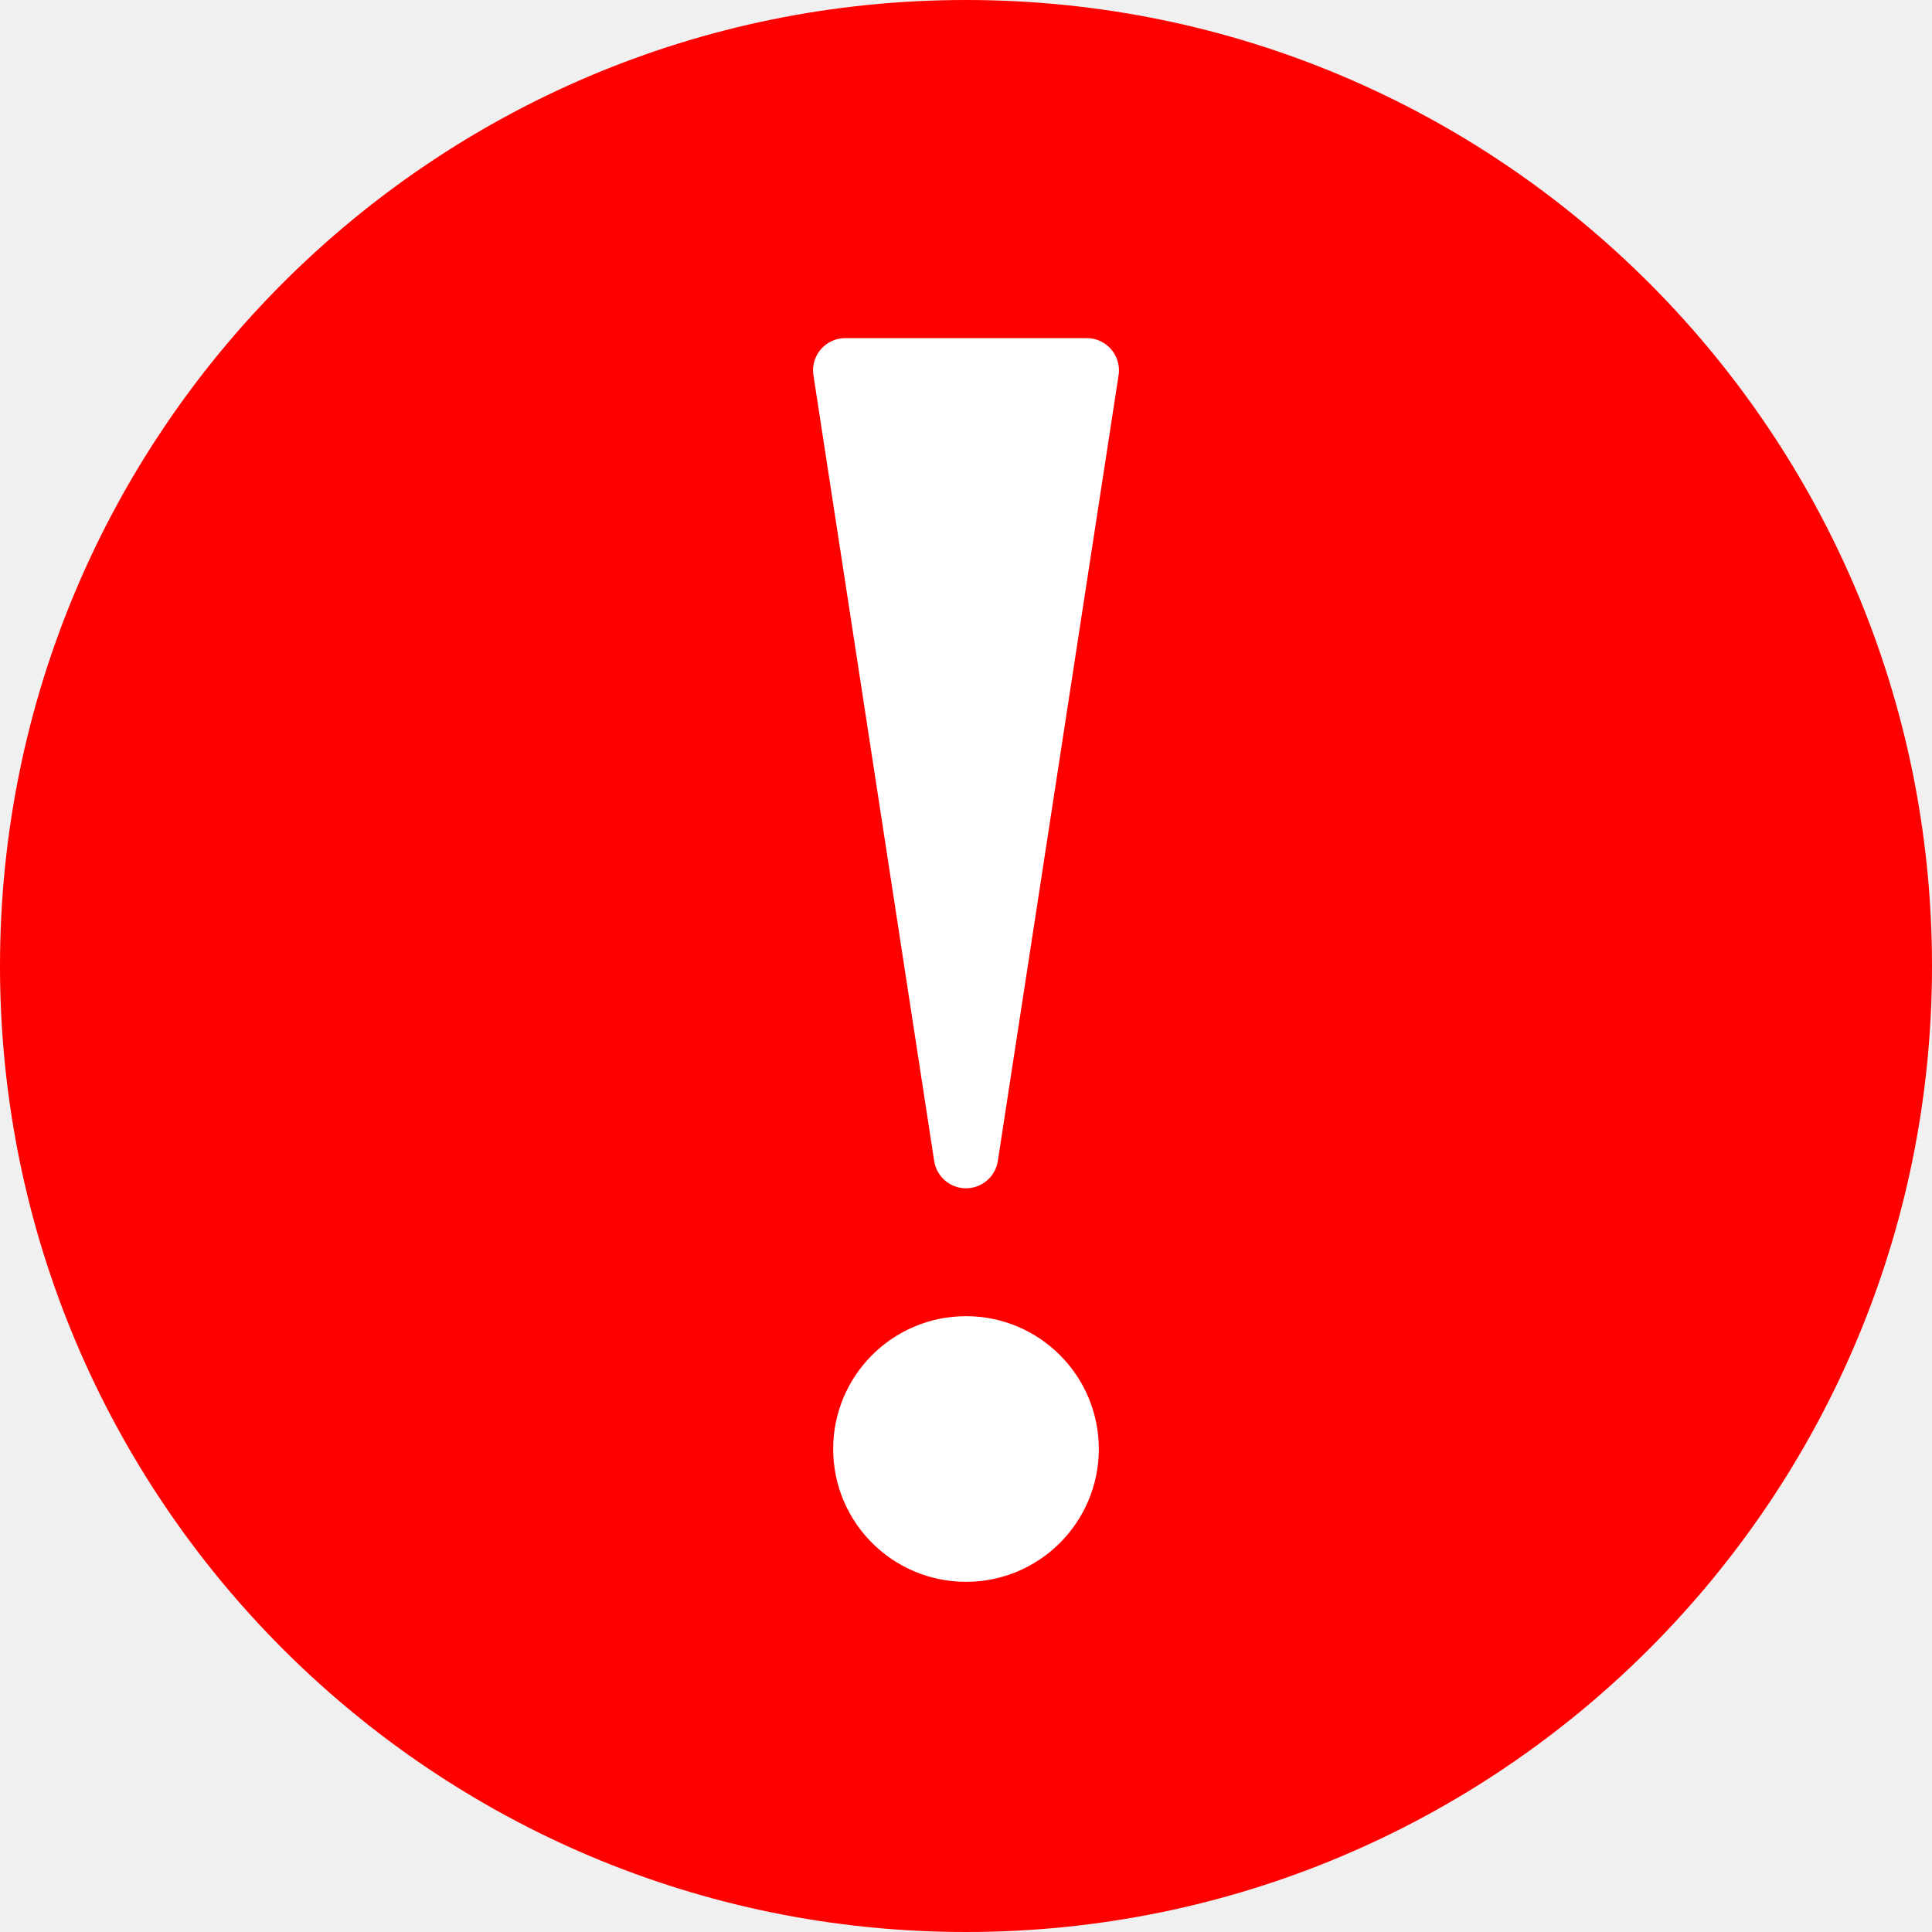
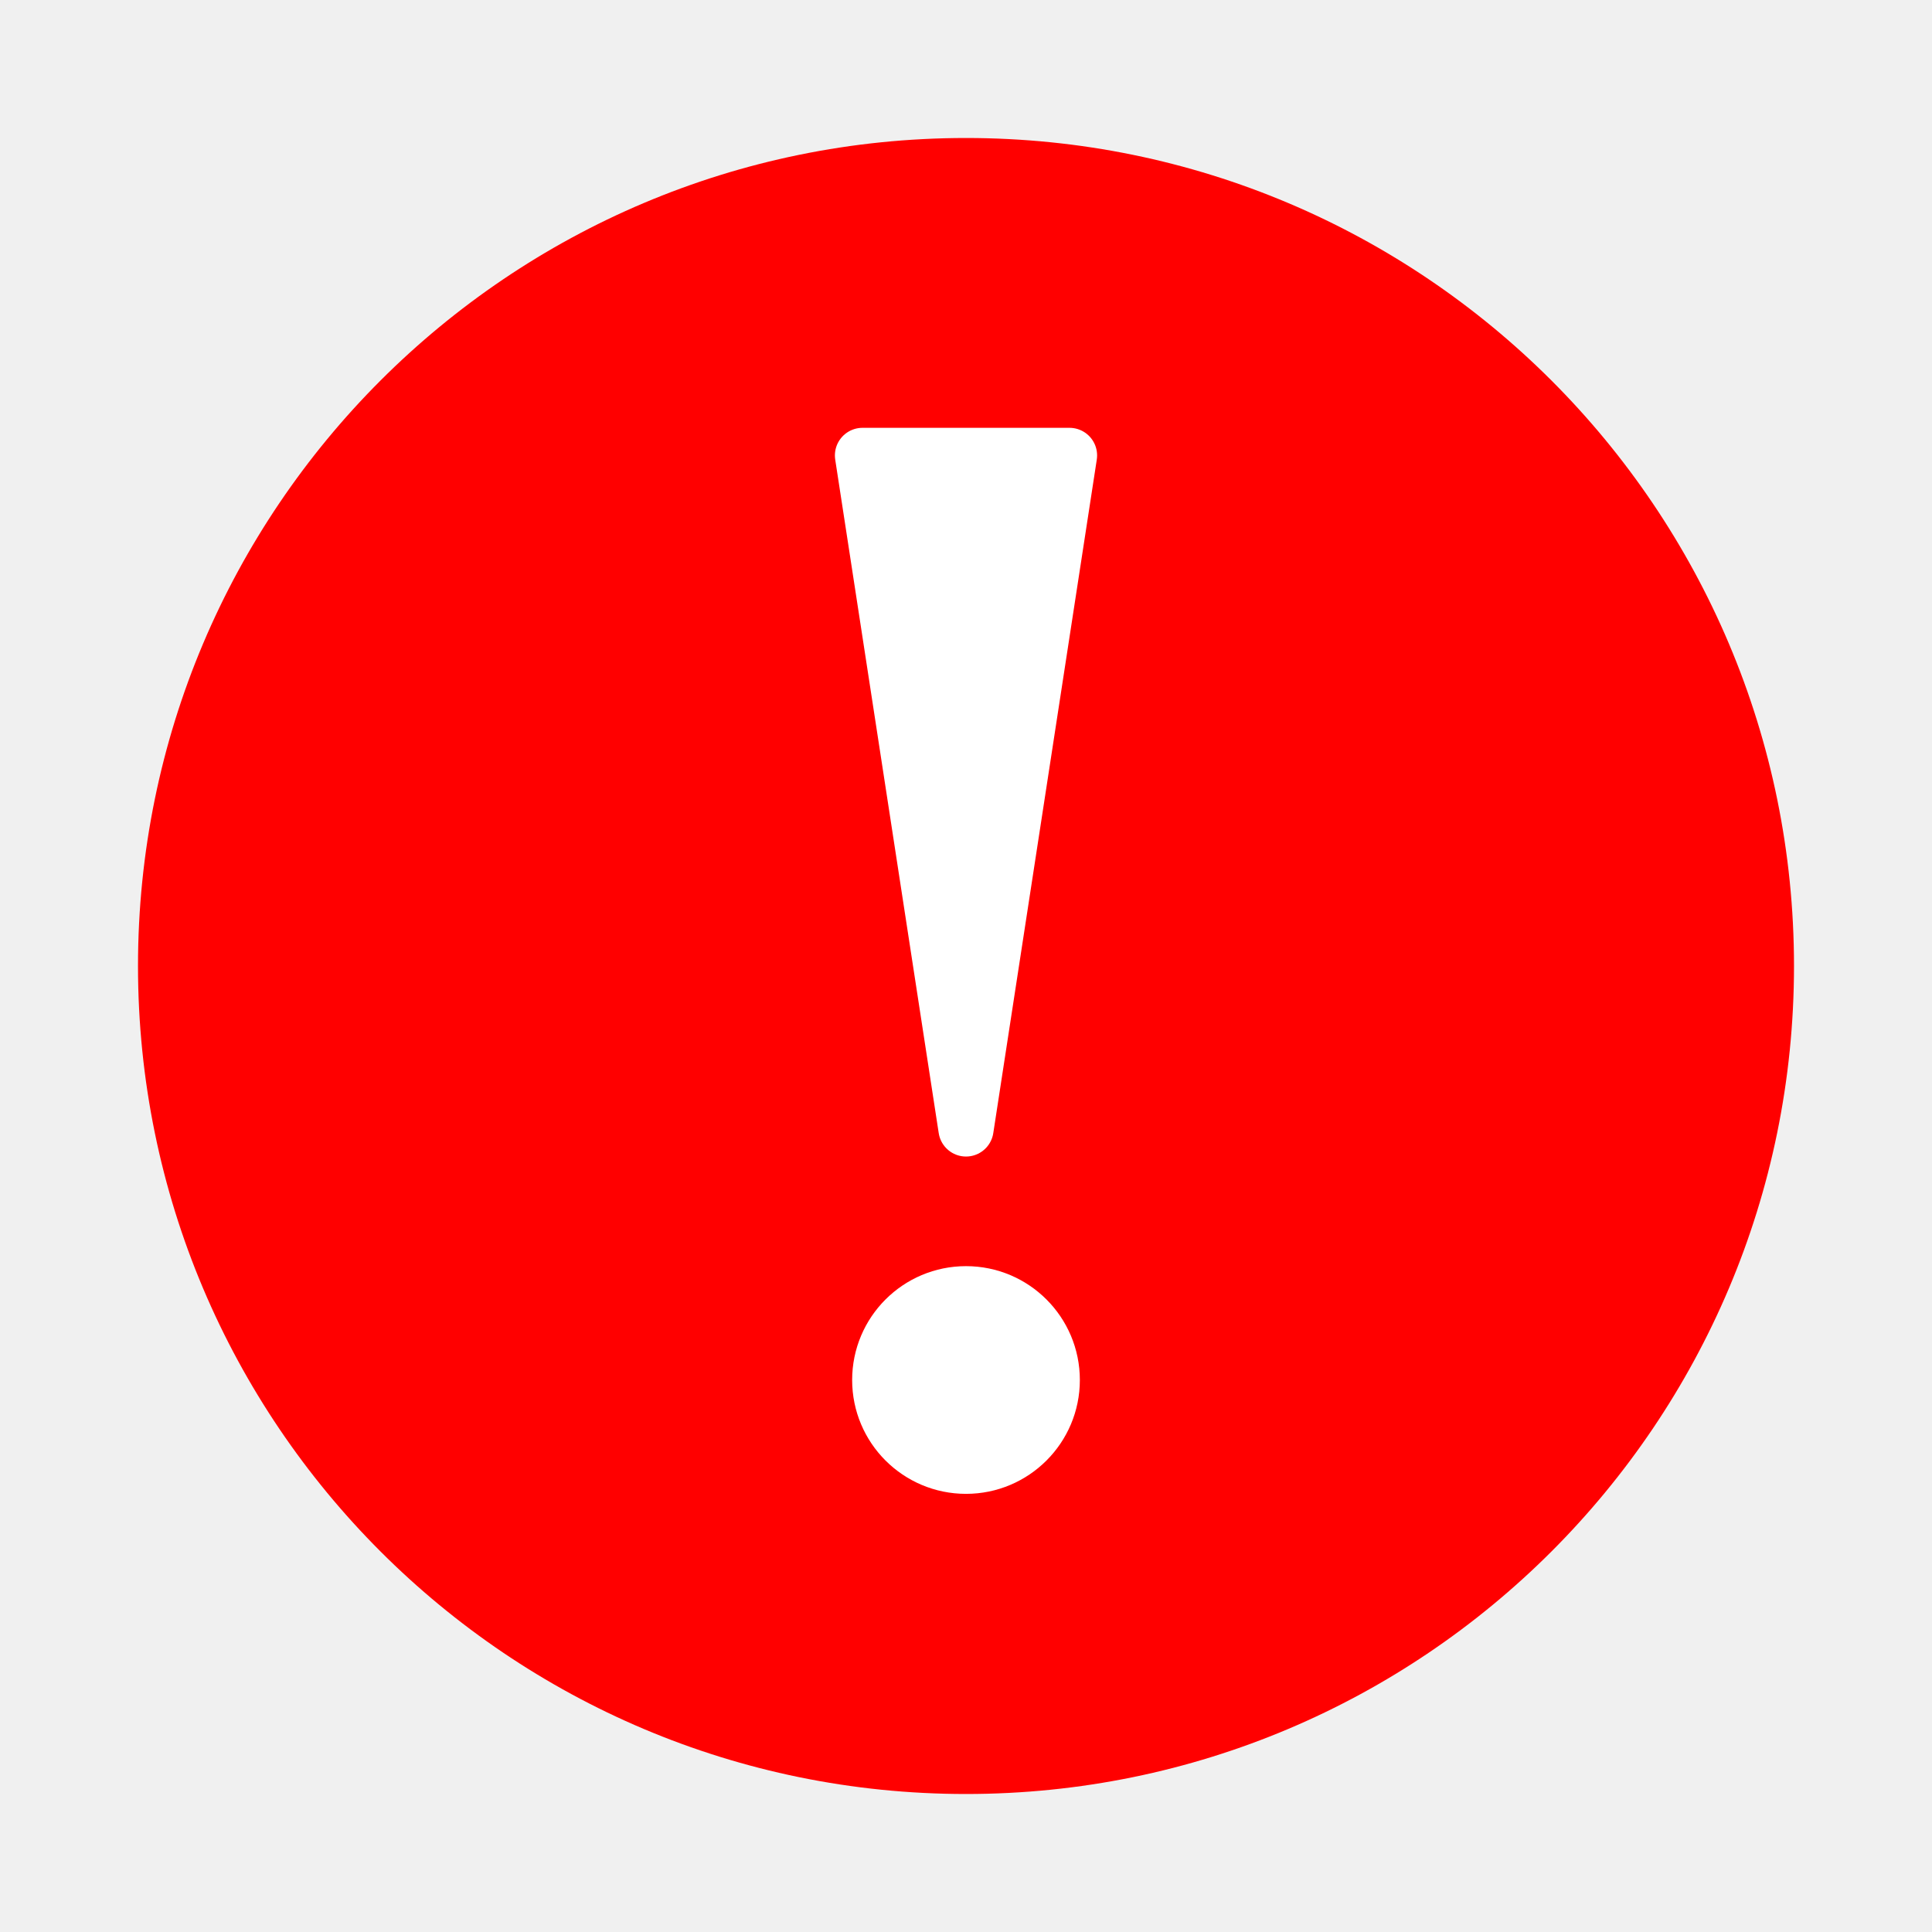
- <svg xmlns="http://www.w3.org/2000/svg" width="24px" height="24px" viewBox="0 0 24 24" version="1.1">
-   <defs />
-   <g id="Symbols" stroke="none" stroke-width="1" fill="none" fill-rule="evenodd">
+ <svg xmlns="http://www.w3.org/2000/svg" width="28" height="28" viewBox="0 0 28 28" version="1.1" id="svg15">
+   <defs id="defs6" />
+   <g id="Symbols" style="fill:none;fill-rule:evenodd;stroke:none;stroke-width:1" transform="translate(2,2)">
    <g id="chat_error">
      <g id="Group-3">
-         <circle id="Oval" fill="#FF0000" cx="12" cy="12" r="12" />
-         <g id="Group-2" transform="translate(10, 4.6)" stroke="#FFFFFF" fill="#FFFFFF">
-           <polygon id="Path-1067" stroke-width="0.8" stroke-linejoin="round" transform="translate(2, 4.880676) rotate(-180) translate(-2, -4.880676) " points="2 1.77635684e-15 0.5 9.761 3.5 9.761" />
-           <ellipse id="Oval-24" stroke-width="0.5" cx="2" cy="13.4" rx="1.4" ry="1.4" />
+         <circle id="Oval" cx="12" cy="12" r="12" style="fill:#ff0000" />
+         <g id="Group-2" transform="translate(10,4.6)" style="fill:#ffffff;stroke:#ffffff">
+           <polygon id="Path-1067" transform="rotate(-180,2,4.880676)" points="2,1.7763568e-15 0.5,9.761 3.5,9.761 " style="stroke-width:0.8;stroke-linejoin:round" />
+           <circle id="Oval-24" cx="2" cy="13.4" r="1.4" style="stroke-width:0.5" />
        </g>
      </g>
    </g>
  </g>
</svg>
